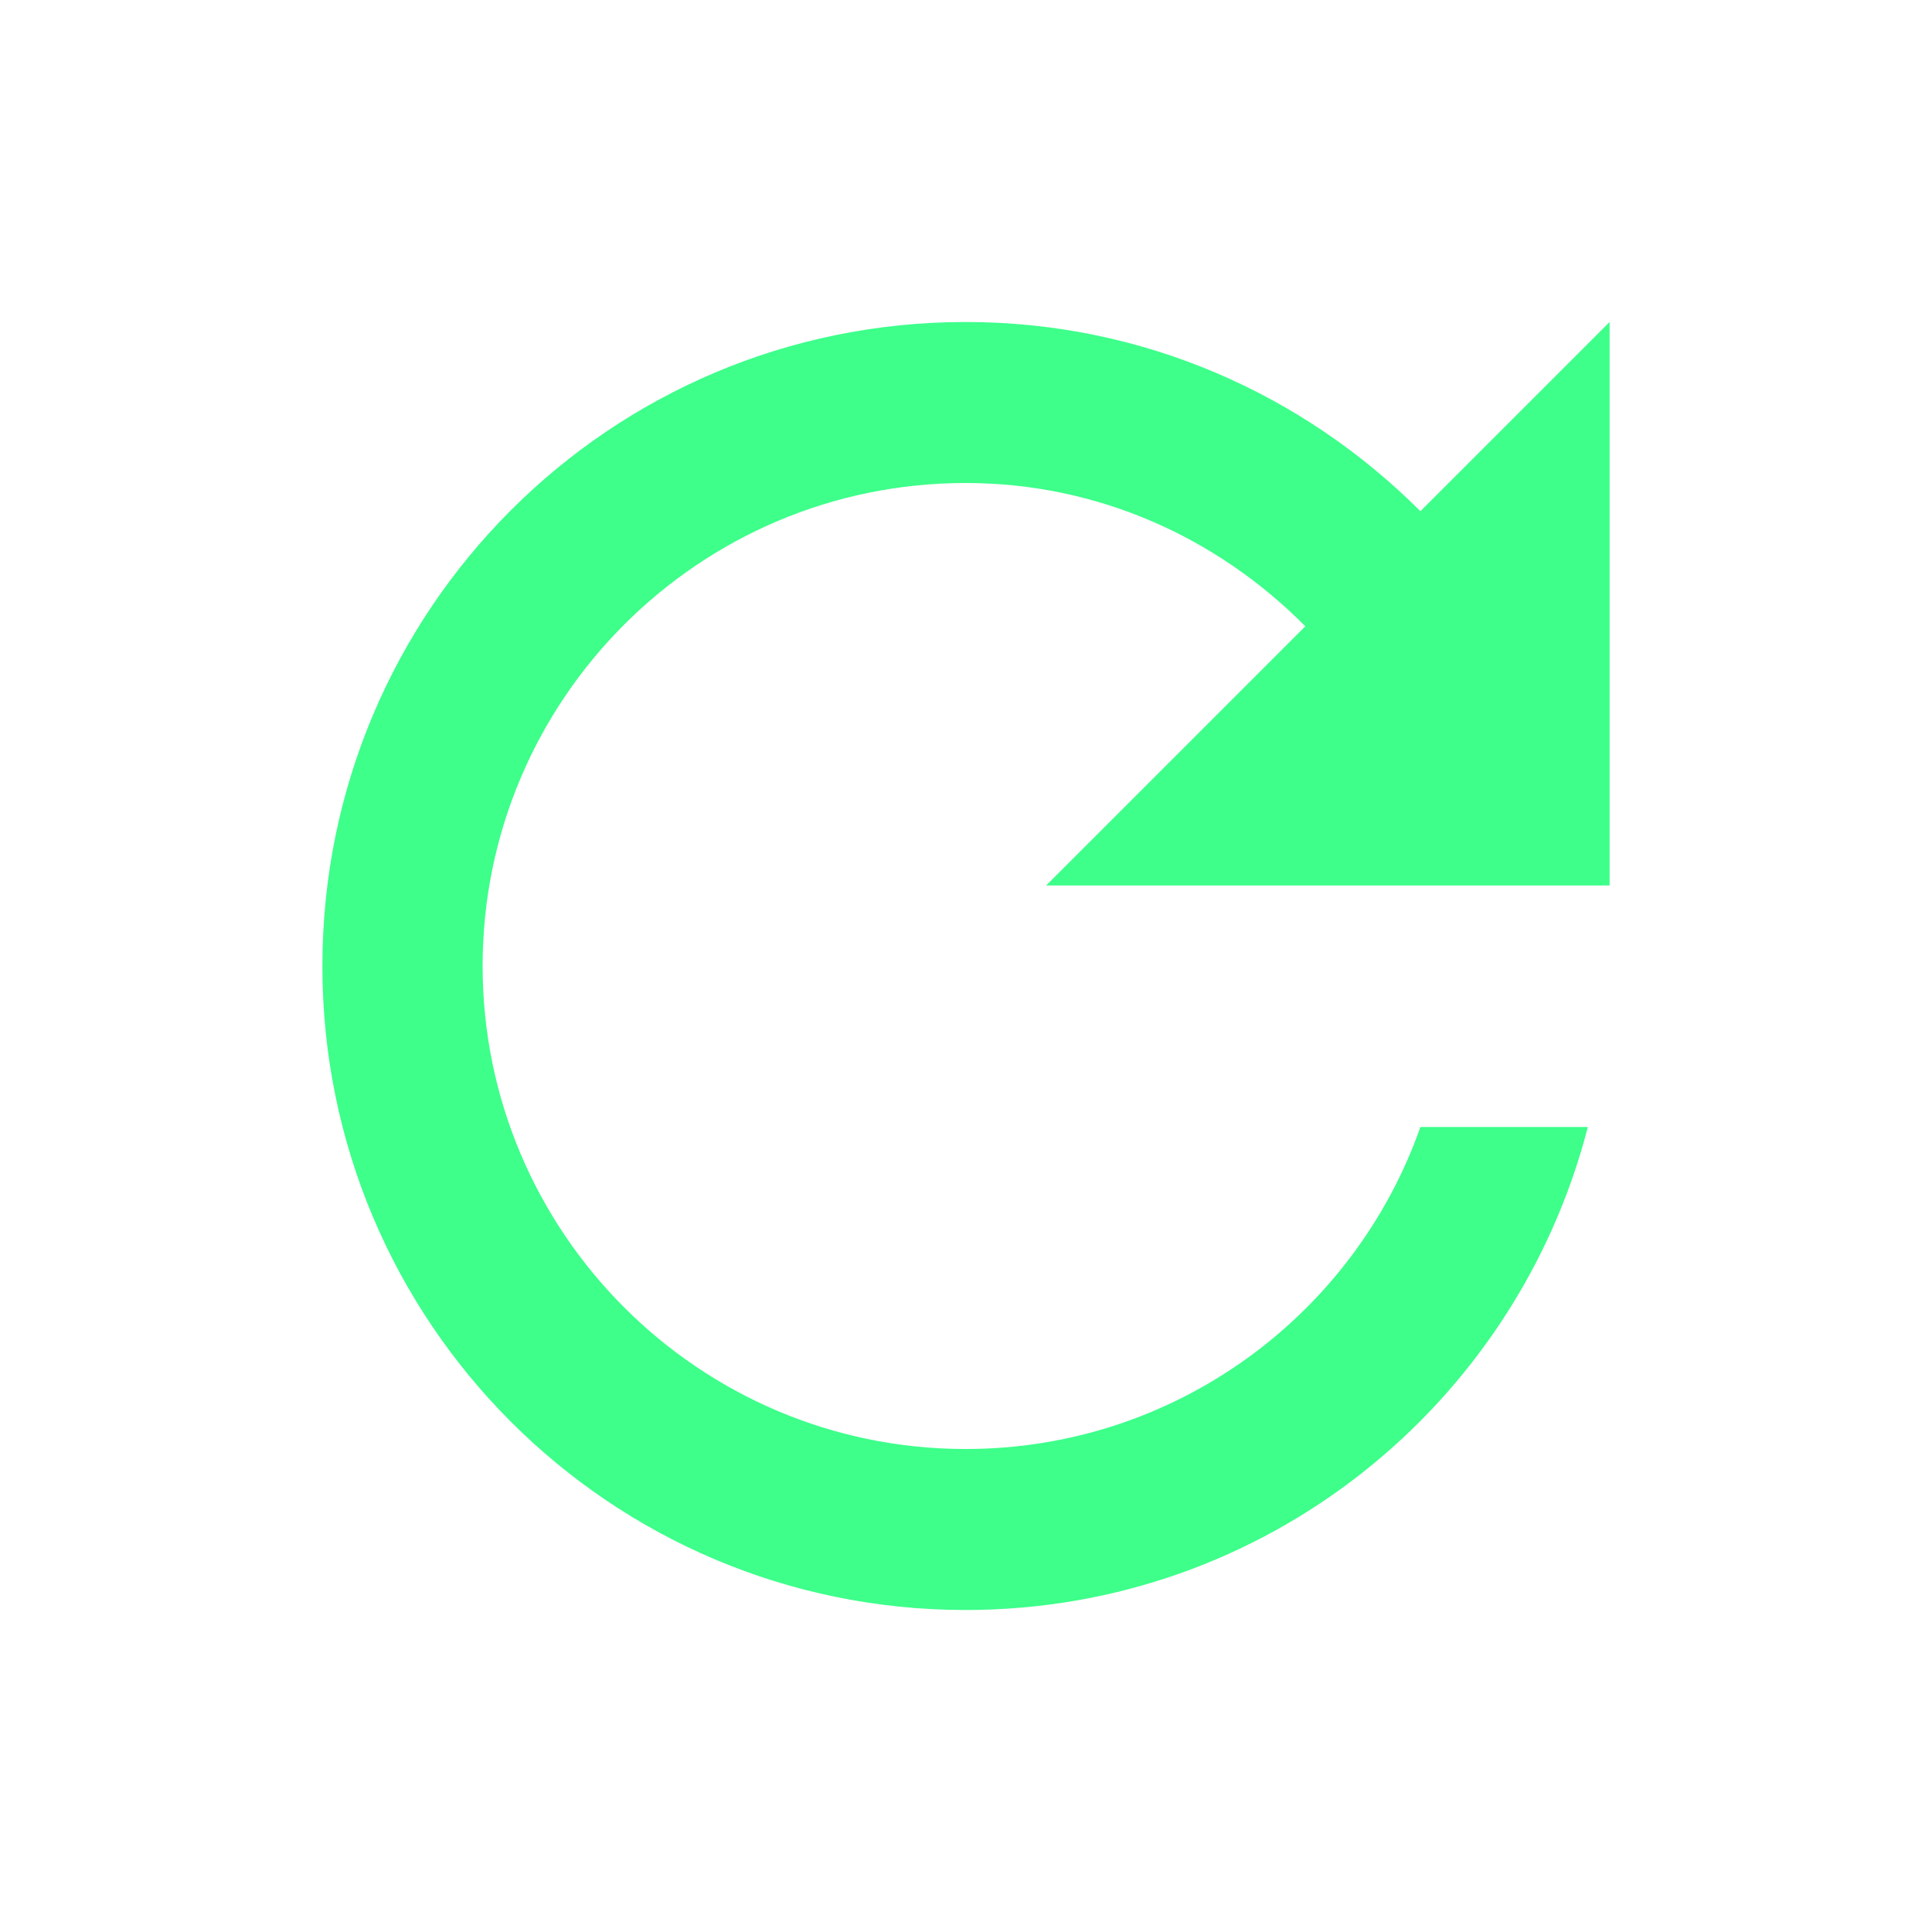
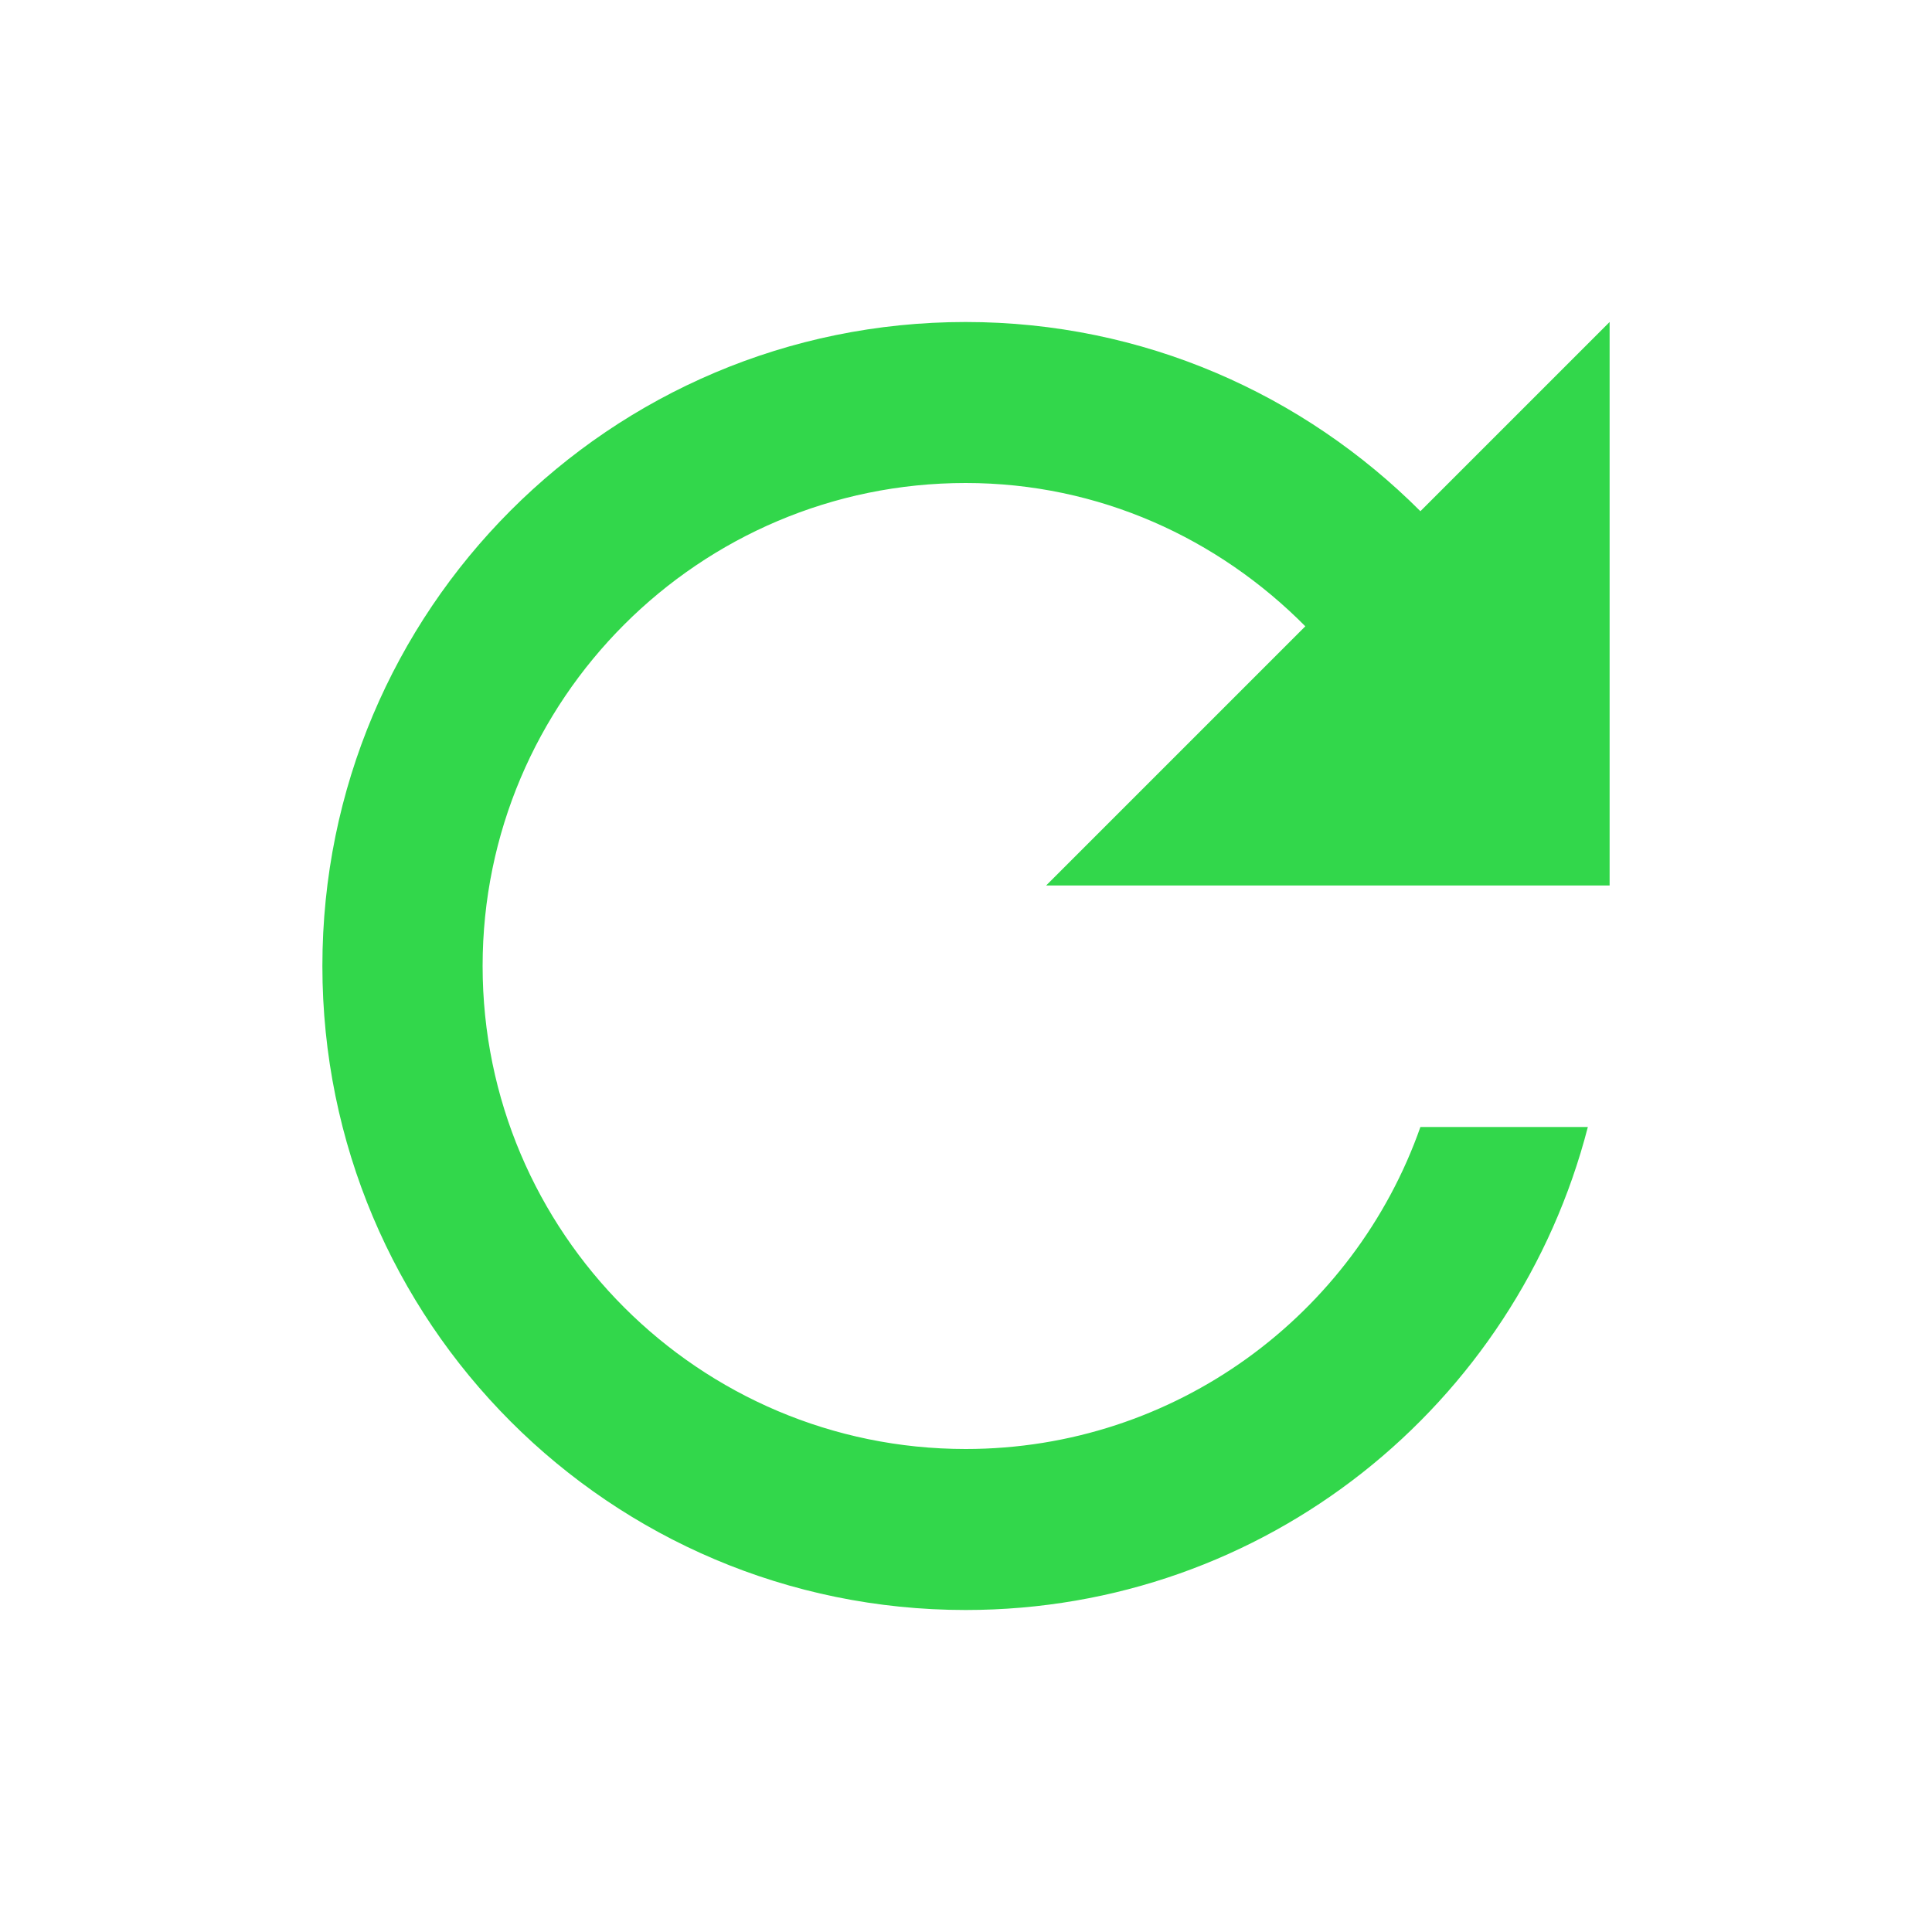
<svg xmlns="http://www.w3.org/2000/svg" width="30" height="30" viewBox="0 0 30 30" fill="none">
-   <path d="M22.056 7.938C20.244 6.125 17.756 5 14.994 5C9.469 5 5.006 9.475 5.006 15C5.006 20.525 9.469 25 14.994 25C19.656 25 23.544 21.812 24.656 17.5H22.056C21.031 20.413 18.256 22.5 14.994 22.5C10.856 22.5 7.494 19.137 7.494 15C7.494 10.863 10.856 7.5 14.994 7.5C17.069 7.5 18.919 8.363 20.269 9.725L16.244 13.75H24.994V5L22.056 7.938Z" fill="#3DFF8A" />
+   <path d="M22.056 7.938C20.244 6.125 17.756 5 14.994 5C9.469 5 5.006 9.475 5.006 15C5.006 20.525 9.469 25 14.994 25C19.656 25 23.544 21.812 24.656 17.5H22.056C21.031 20.413 18.256 22.5 14.994 22.5C10.856 22.5 7.494 19.137 7.494 15C7.494 10.863 10.856 7.5 14.994 7.5C17.069 7.5 18.919 8.363 20.269 9.725L16.244 13.75H24.994V5L22.056 7.938Z" fill="#32D74B" />
</svg>
